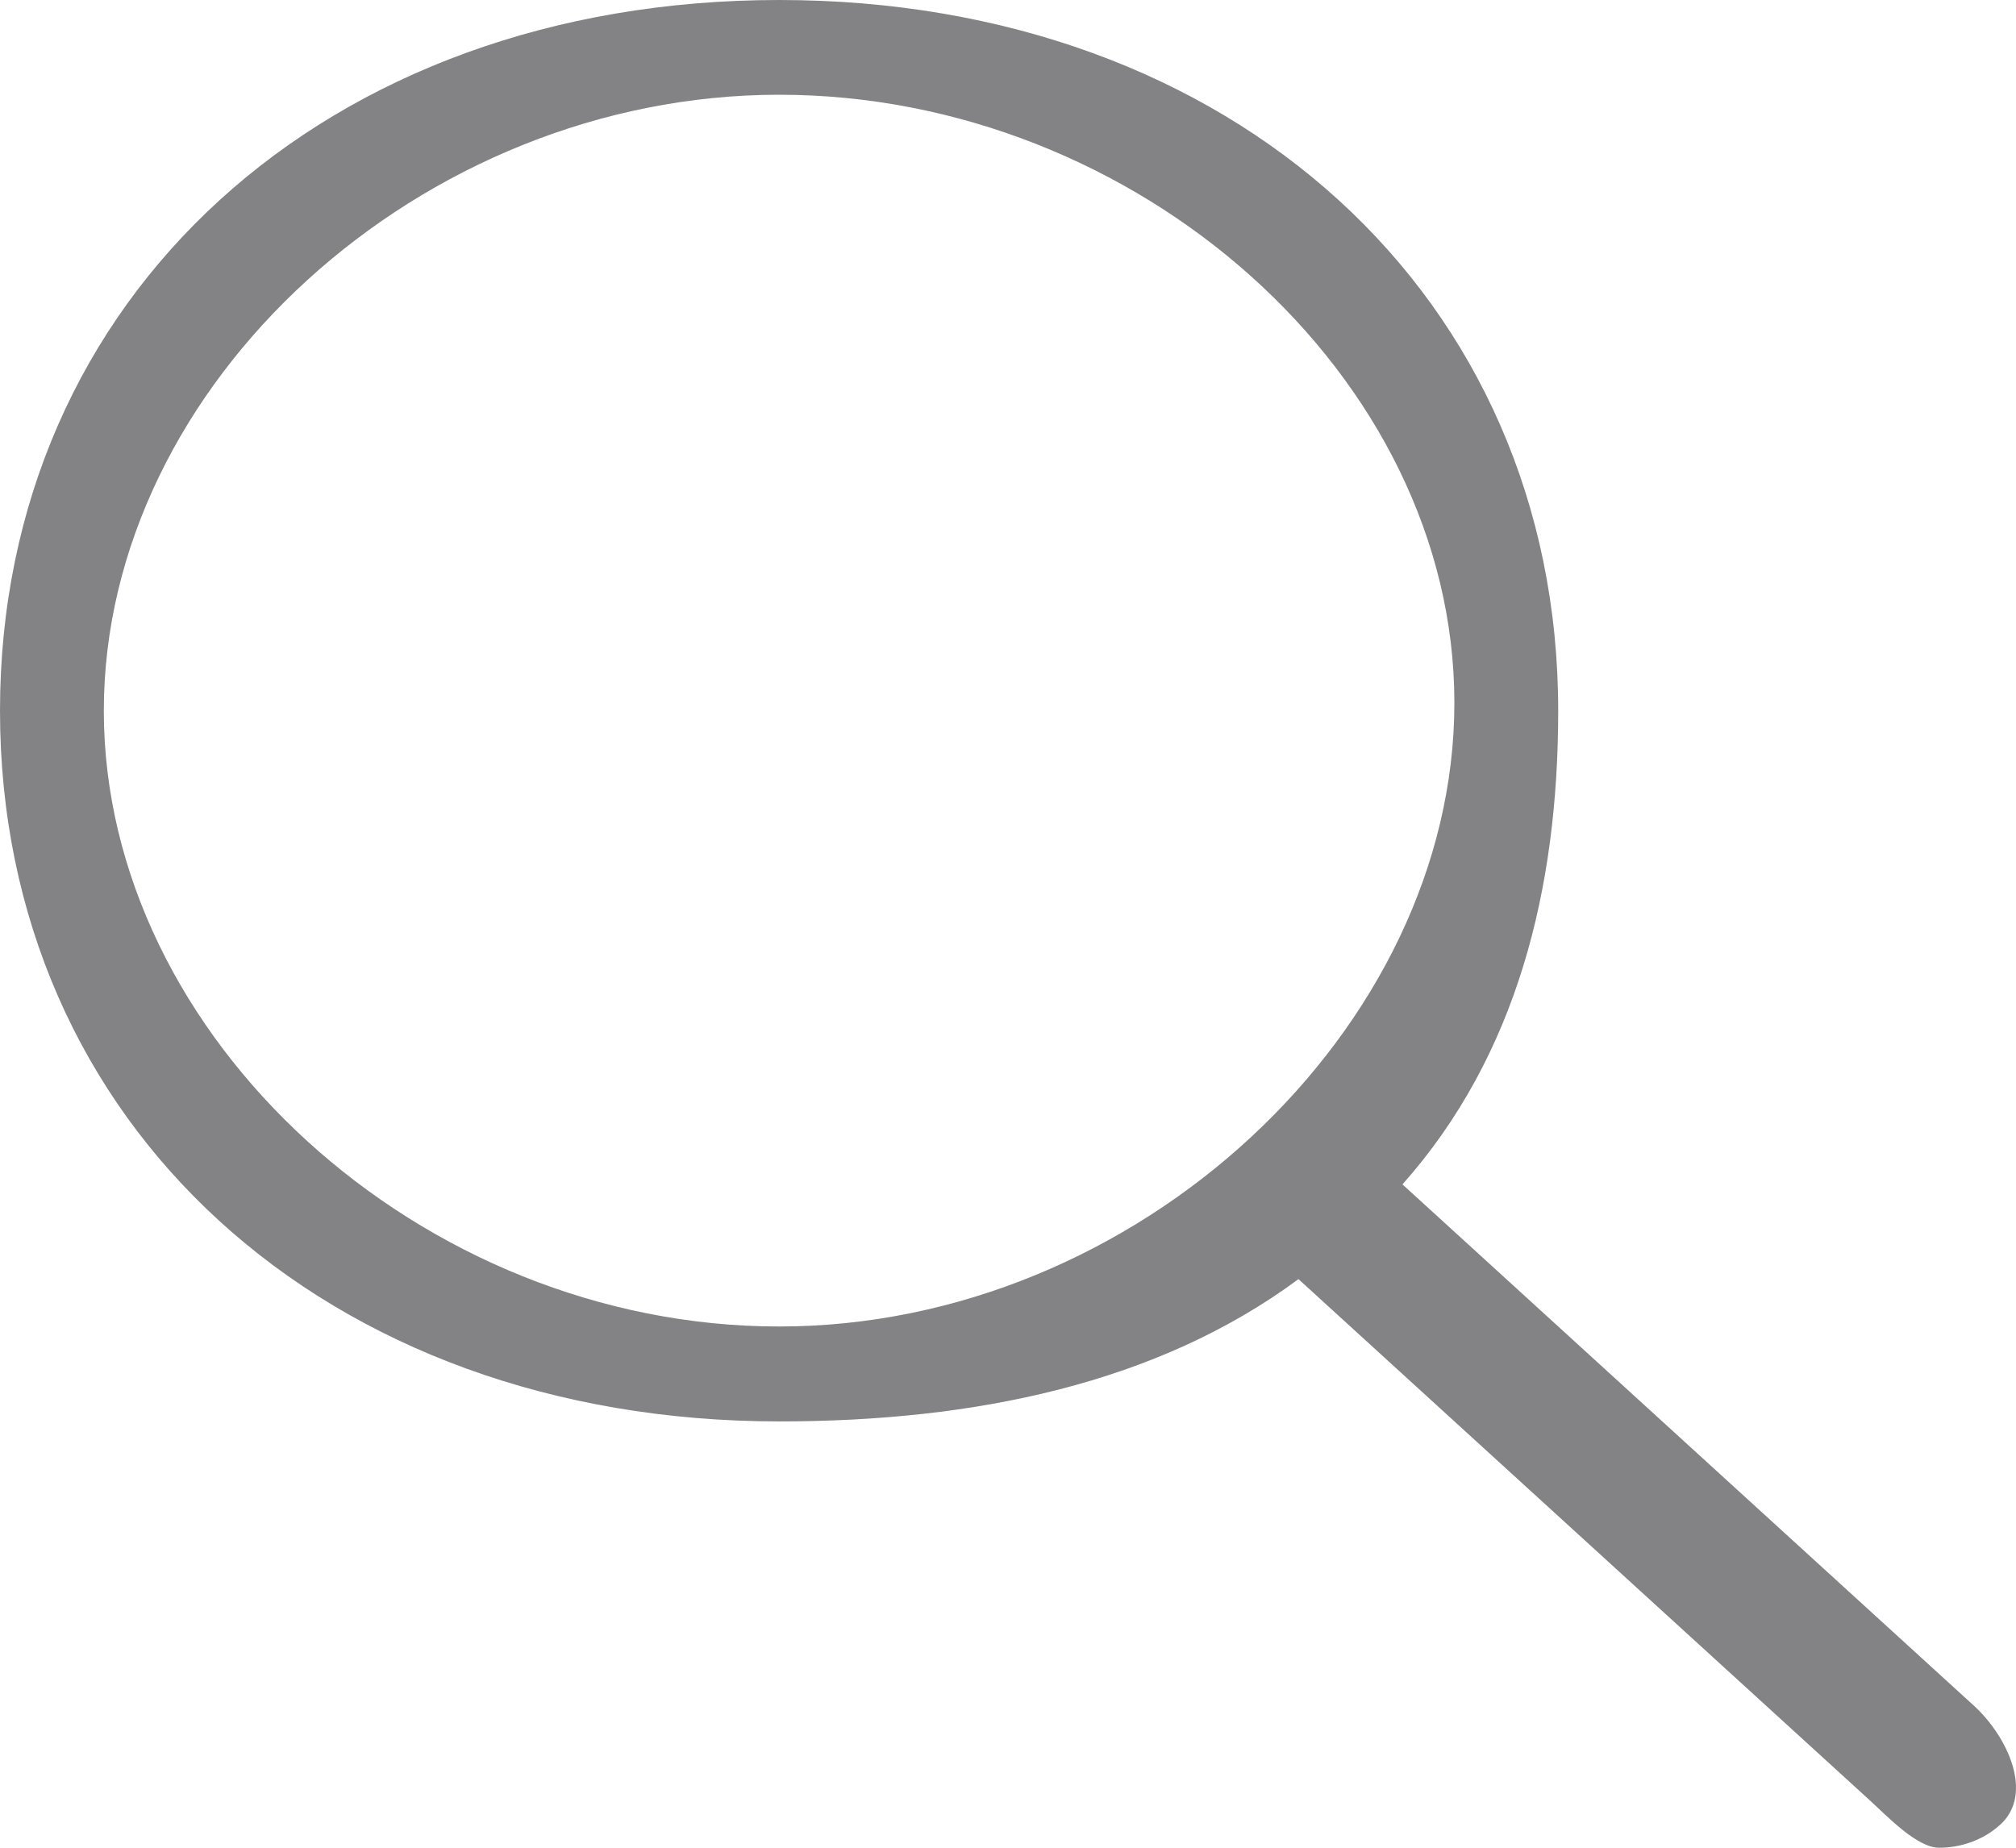
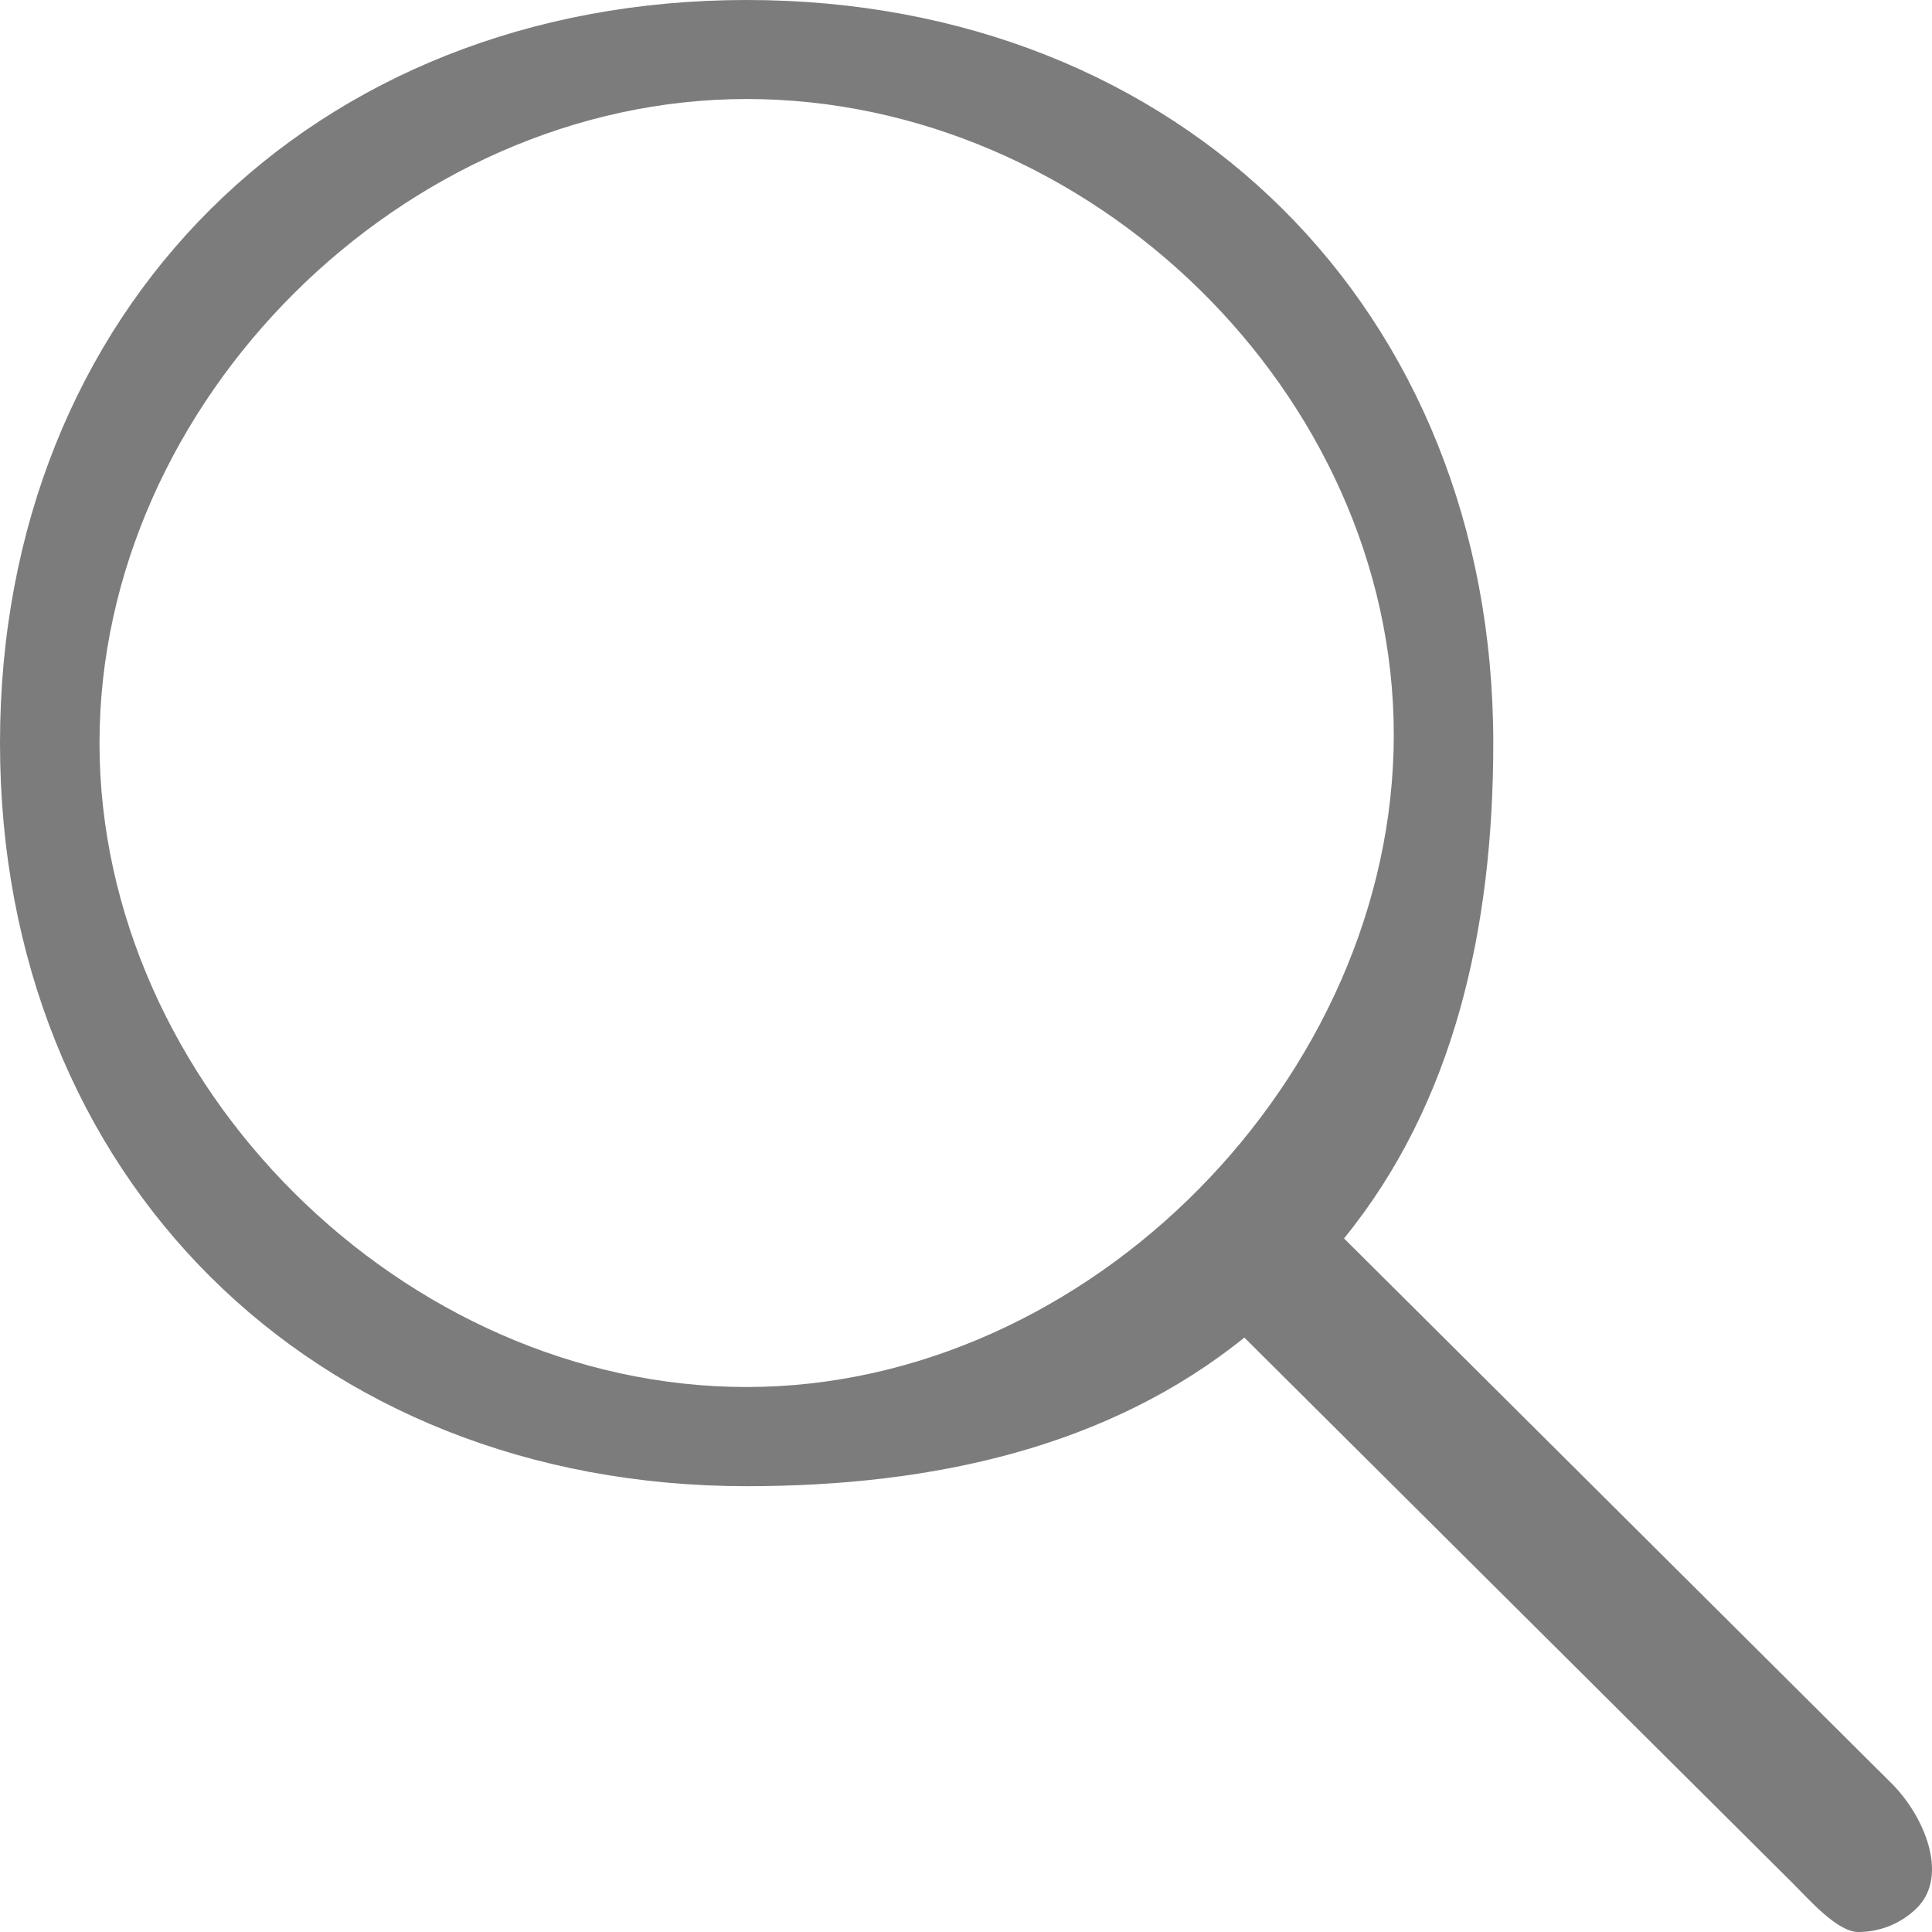
- <svg xmlns="http://www.w3.org/2000/svg" width="12" height="11" viewBox="0 0 12 11" fill="none">
-   <path d="M11.749 10.154L8.348 7.051C9.029 6.284 9.275 5.293 9.275 4.231C9.275 1.768 7.337 0 4.638 0C1.939 0 0 1.768 0 4.231C0 6.693 1.939 8.462 4.638 8.462C5.802 8.462 6.888 8.237 7.729 7.615L11.13 10.718C11.231 10.81 11.41 11 11.542 11C11.674 11 11.806 10.954 11.907 10.862C12.108 10.678 11.95 10.338 11.749 10.154ZM4.638 7.897C2.506 7.897 0.618 6.175 0.618 4.231C0.618 2.286 2.506 0.564 4.638 0.564C6.769 0.564 8.657 2.239 8.657 4.184C8.657 6.128 6.769 7.897 4.638 7.897Z" fill="#838284" />
+ <svg xmlns="http://www.w3.org/2000/svg" width="12" height="12" viewBox="0 0 12 12" fill="none">
+   <path d="M11.749 11.077L8.348 7.692C9.029 6.855 9.275 5.774 9.275 4.615C9.275 1.929 7.337 0 4.638 0C1.939 0 0 1.929 0 4.615C0 7.302 1.939 9.231 4.638 9.231C5.802 9.231 6.888 8.986 7.729 8.308L11.13 11.692C11.231 11.792 11.41 12 11.542 12C11.674 12 11.806 11.95 11.907 11.85C12.108 11.649 11.95 11.277 11.749 11.077ZM4.638 8.615C2.506 8.615 0.618 6.736 0.618 4.615C0.618 2.494 2.506 0.615 4.638 0.615C6.769 0.615 8.657 2.443 8.657 4.564C8.657 6.685 6.769 8.615 4.638 8.615Z" fill="#7C7C7C" />
</svg>
